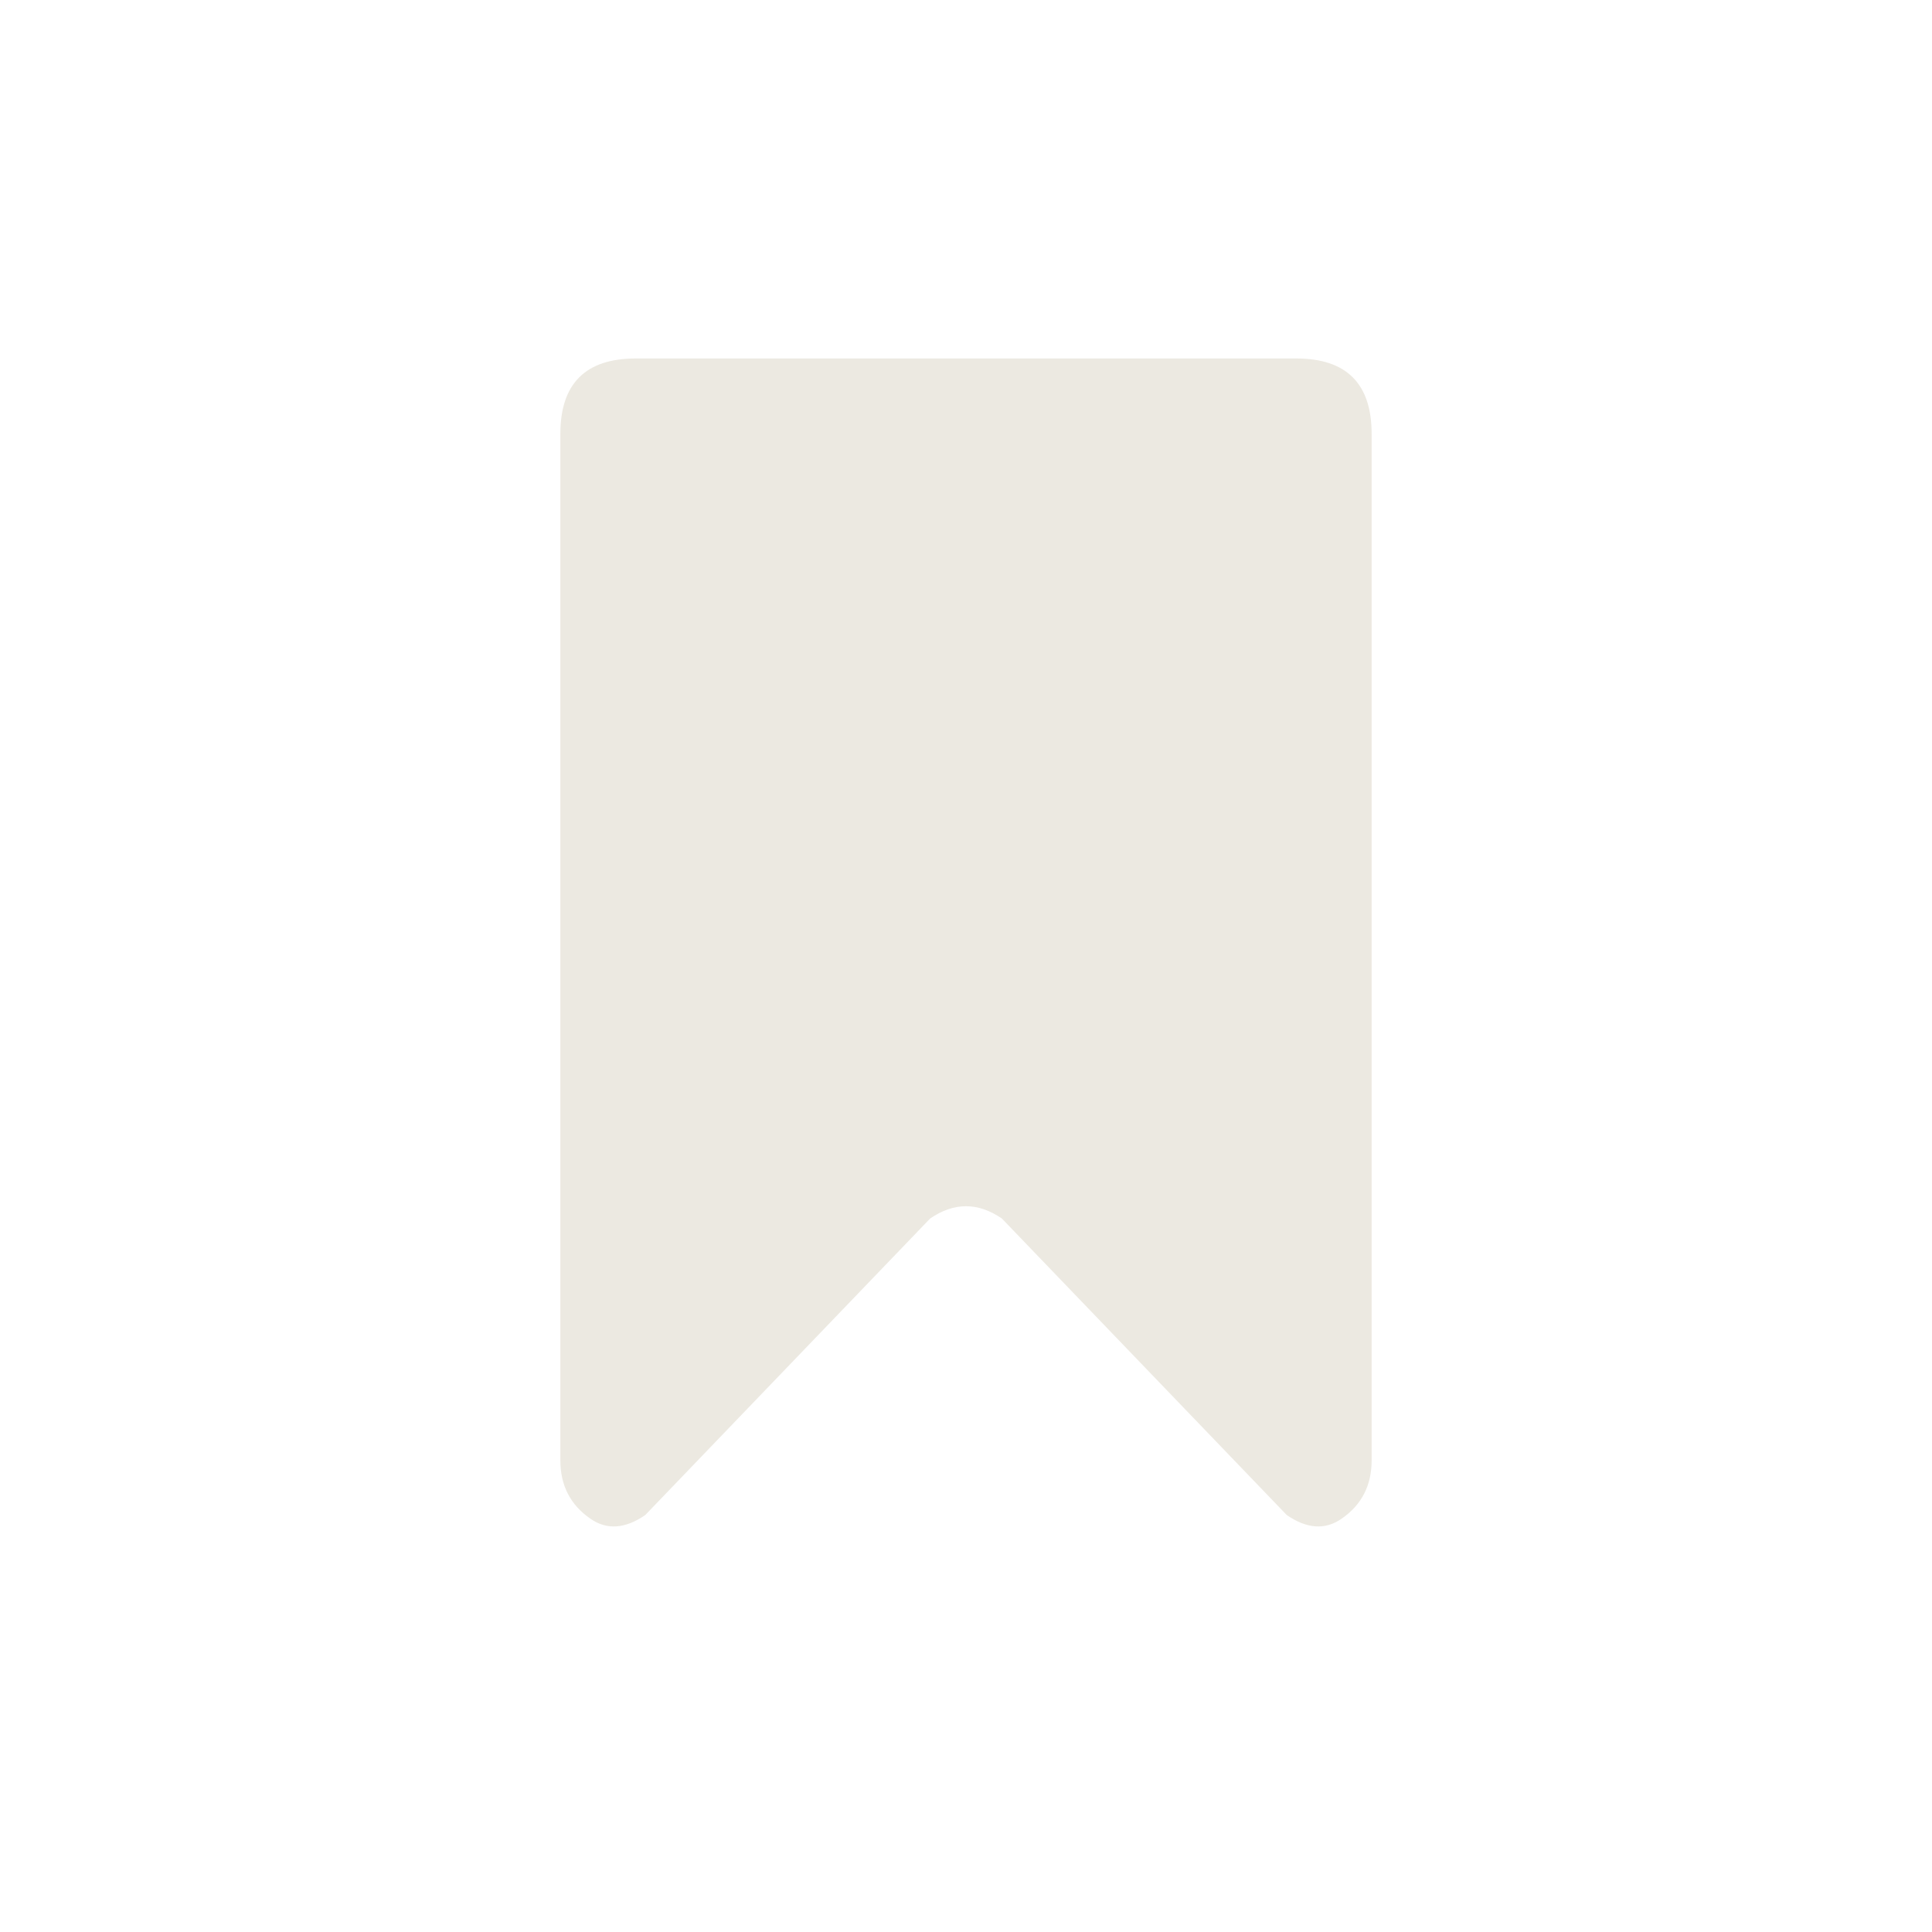
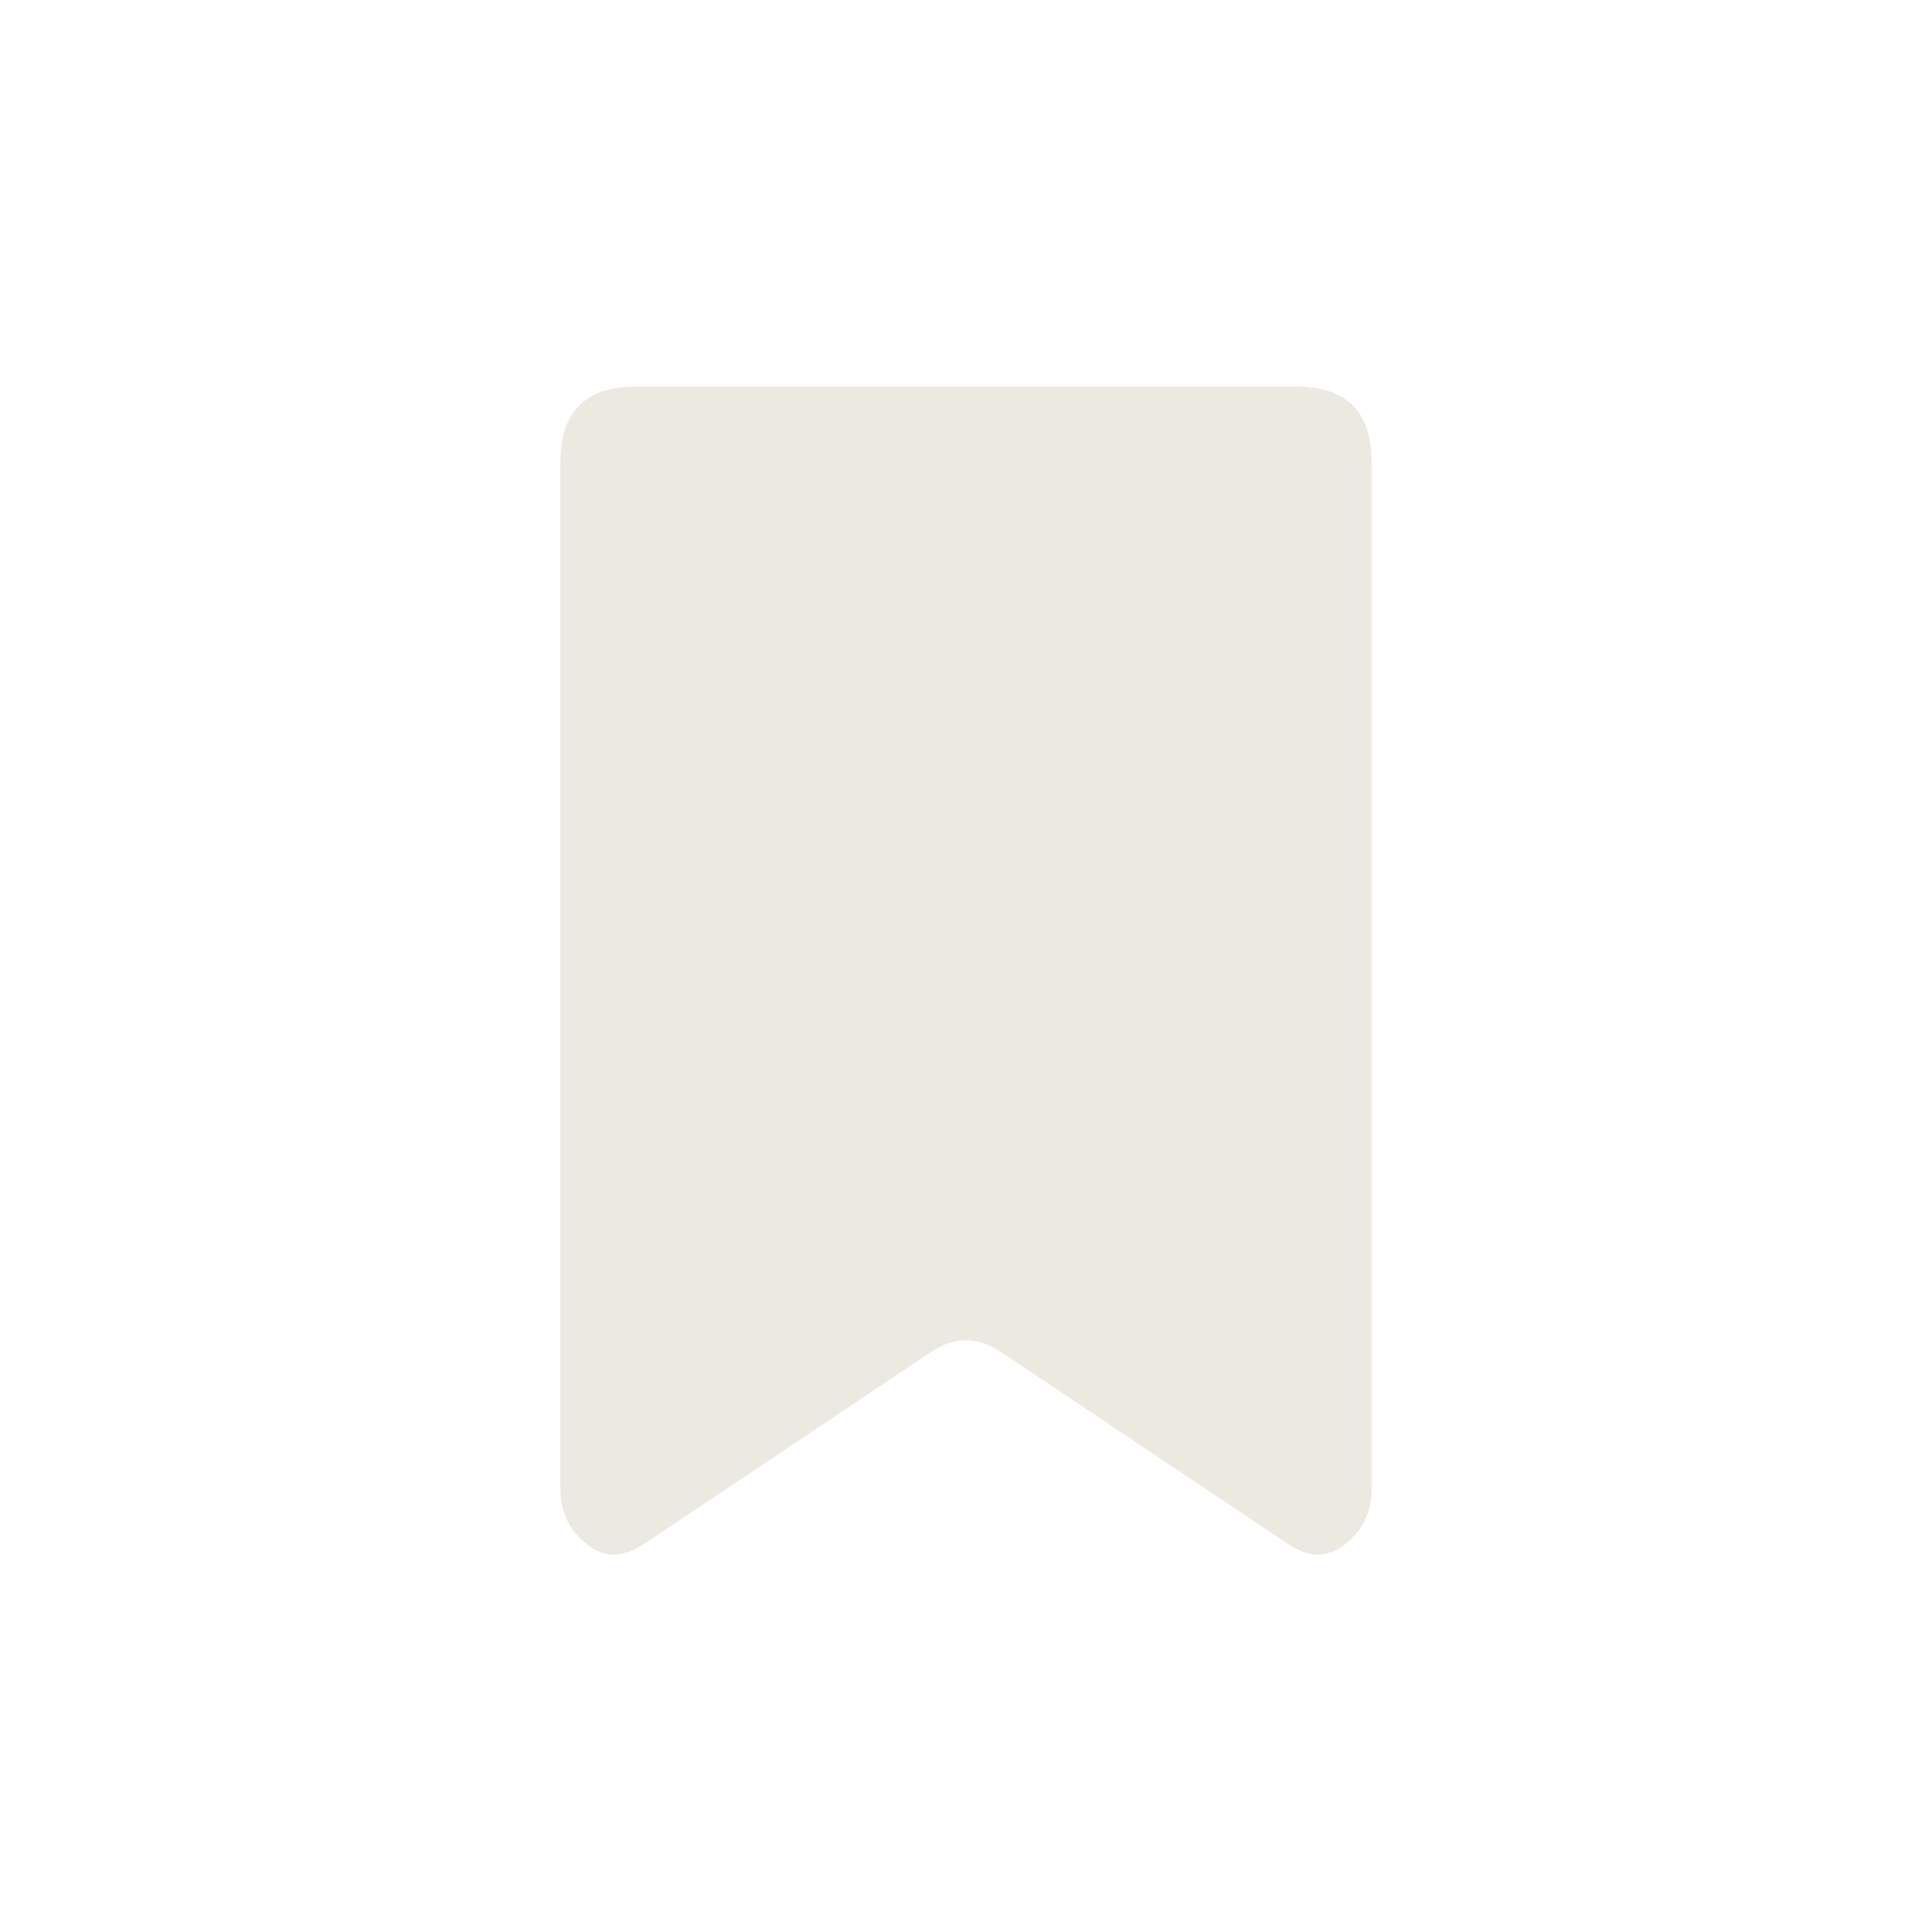
<svg xmlns="http://www.w3.org/2000/svg" width="1024" height="1024" viewBox="0 0 1024 1024">
-   <path d="M337 190H687C713.667 190 727 203.333 727 230V774C727 787.333 721.667 797.667 711 805C702.333 811 692.667 810.333 682 803L531 645.827C518.333 637.161 505.667 637.161 493 645.827L342 803C331.333 810.333 321.667 811 313 805C302.333 797.667 297 787.333 297 774V230C297 203.333 310.333 190 337 190Z" fill="#ECE9E1" />
+   <path d="M337 204.91L687 204.91C713.667 204.91 727 218.243 727 244.91L727 788.91C727 802.243 721.667 812.577 711 819.91C702.333 825.91 692.667 825.243 682 817.91L531 716.91C518.333 708.243 505.667 708.243 493 716.91L342 817.91C331.333 825.243 321.667 825.91 313 819.91C302.333 812.577 297 802.243 297 788.91L297 244.91C297 218.243 310.333 204.91 337 204.91Z" fill="#ECE9E1" />
</svg>
